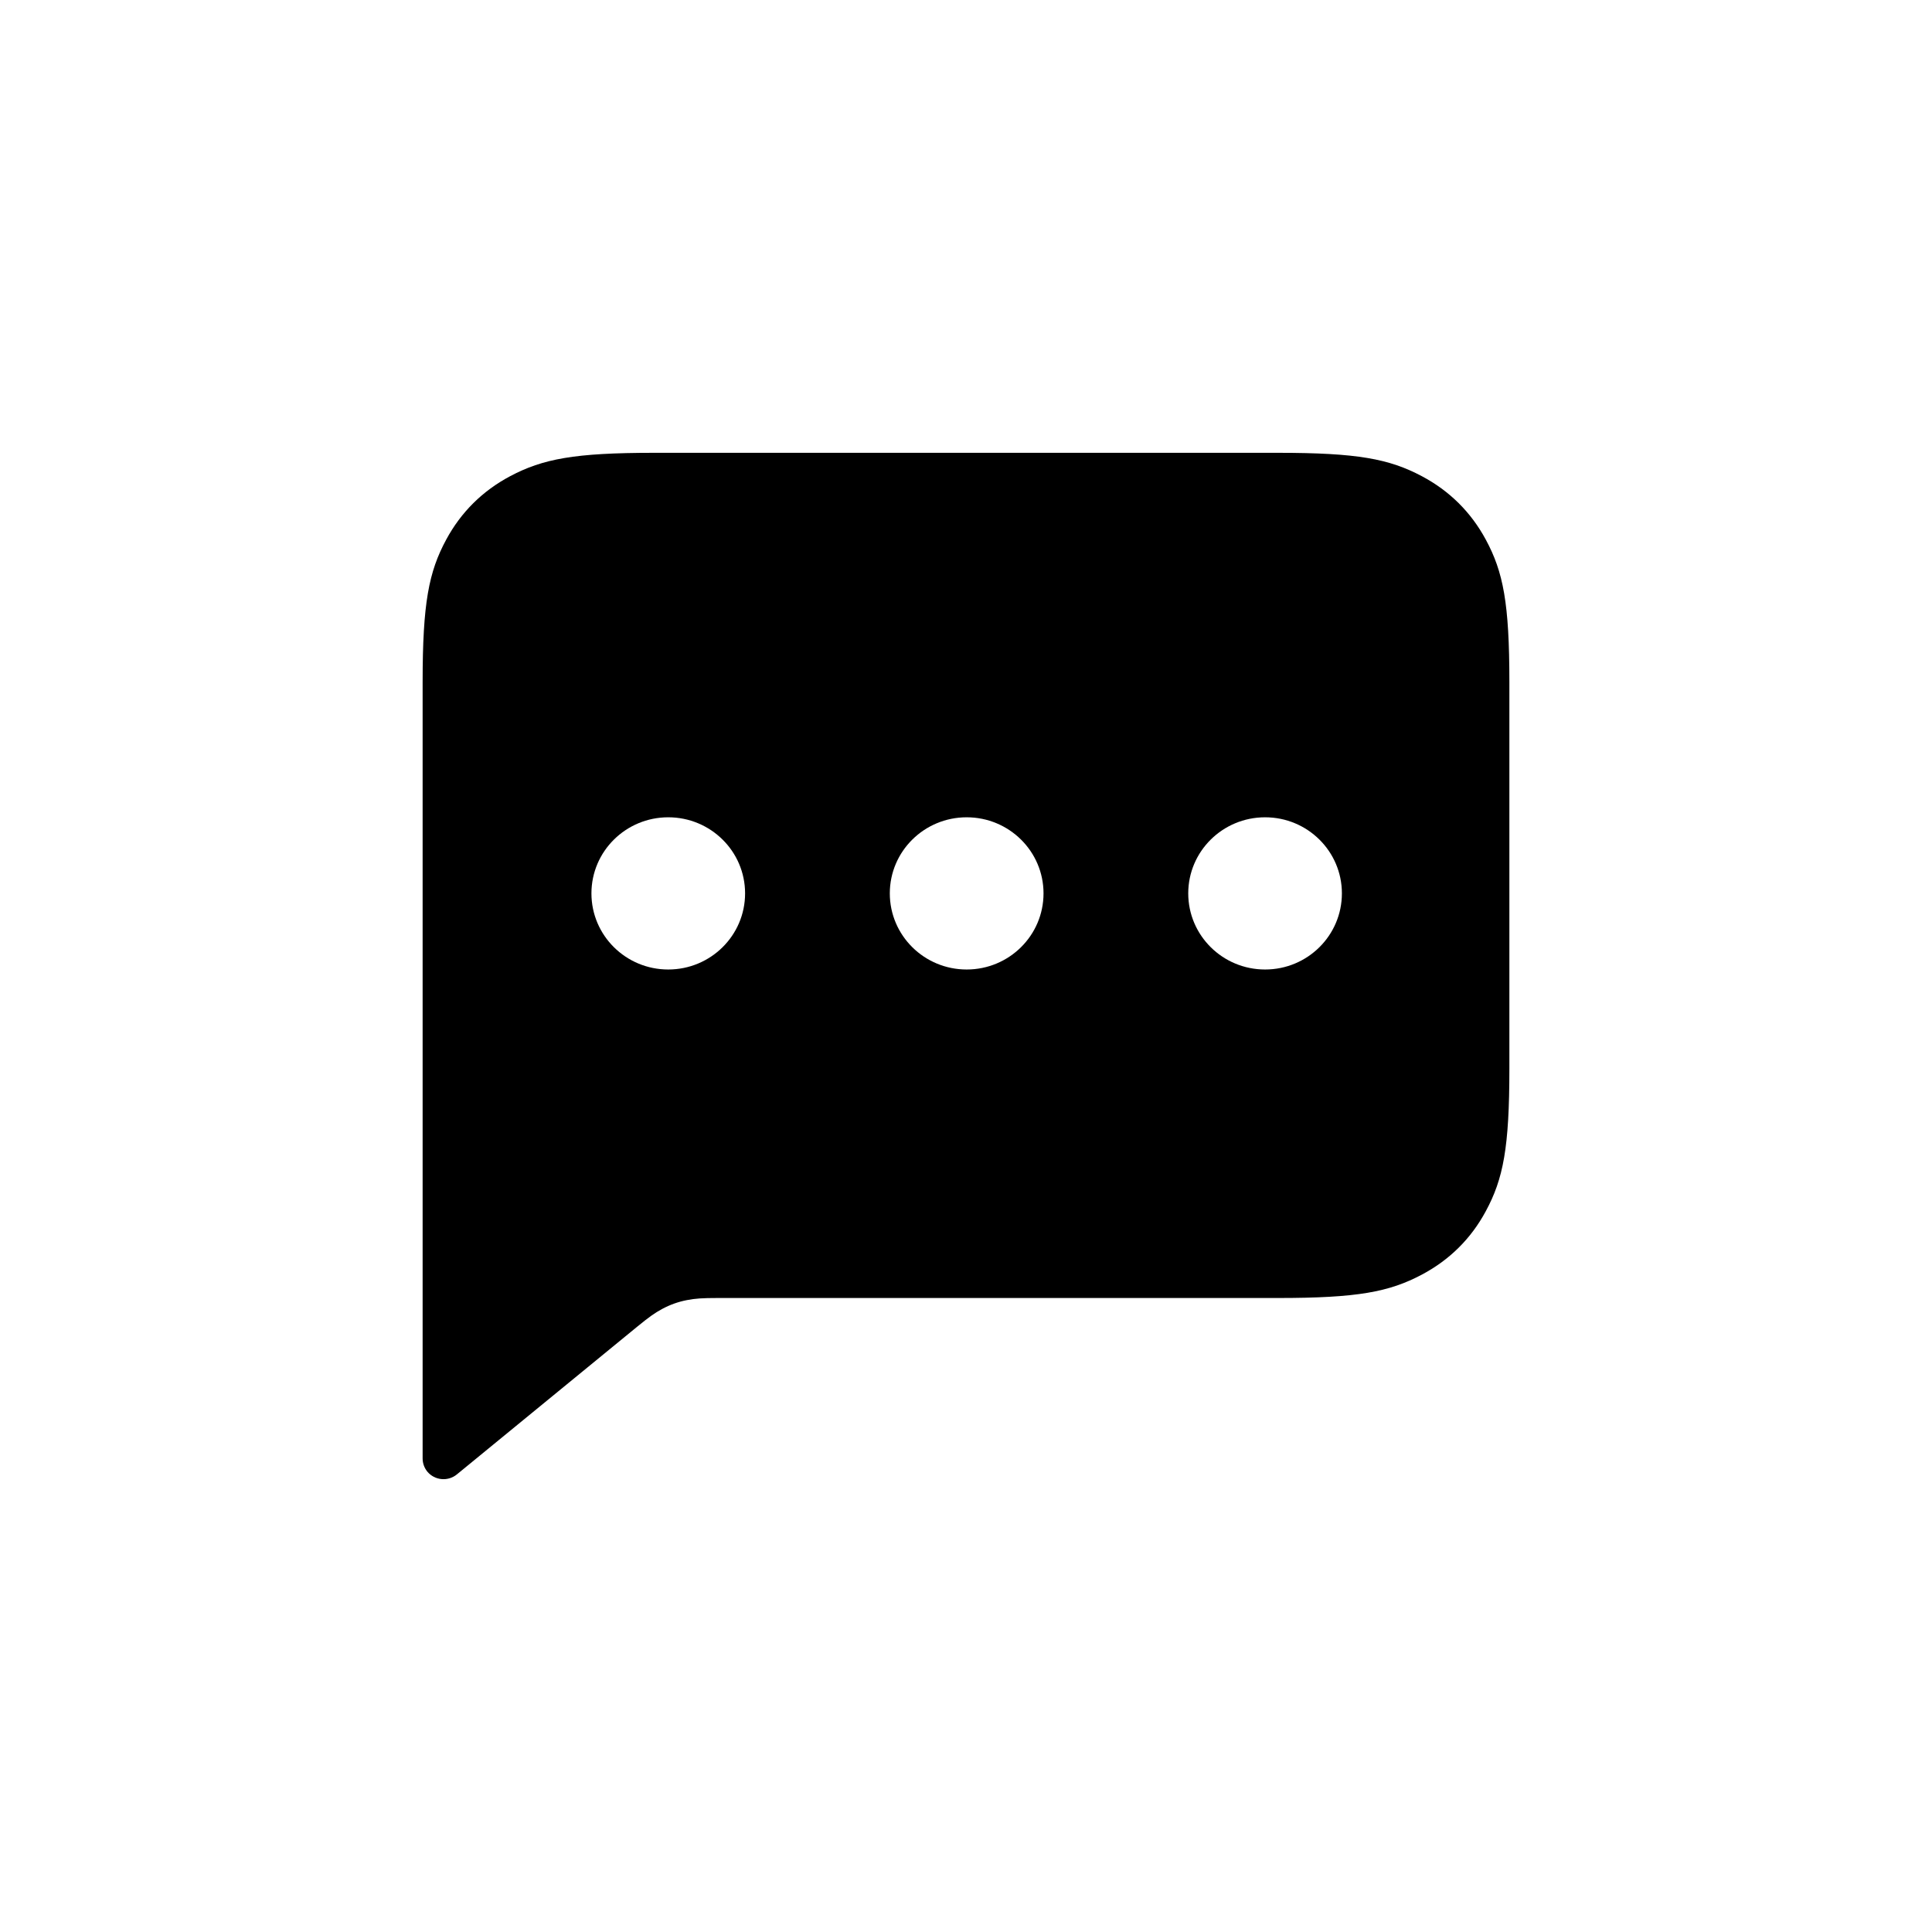
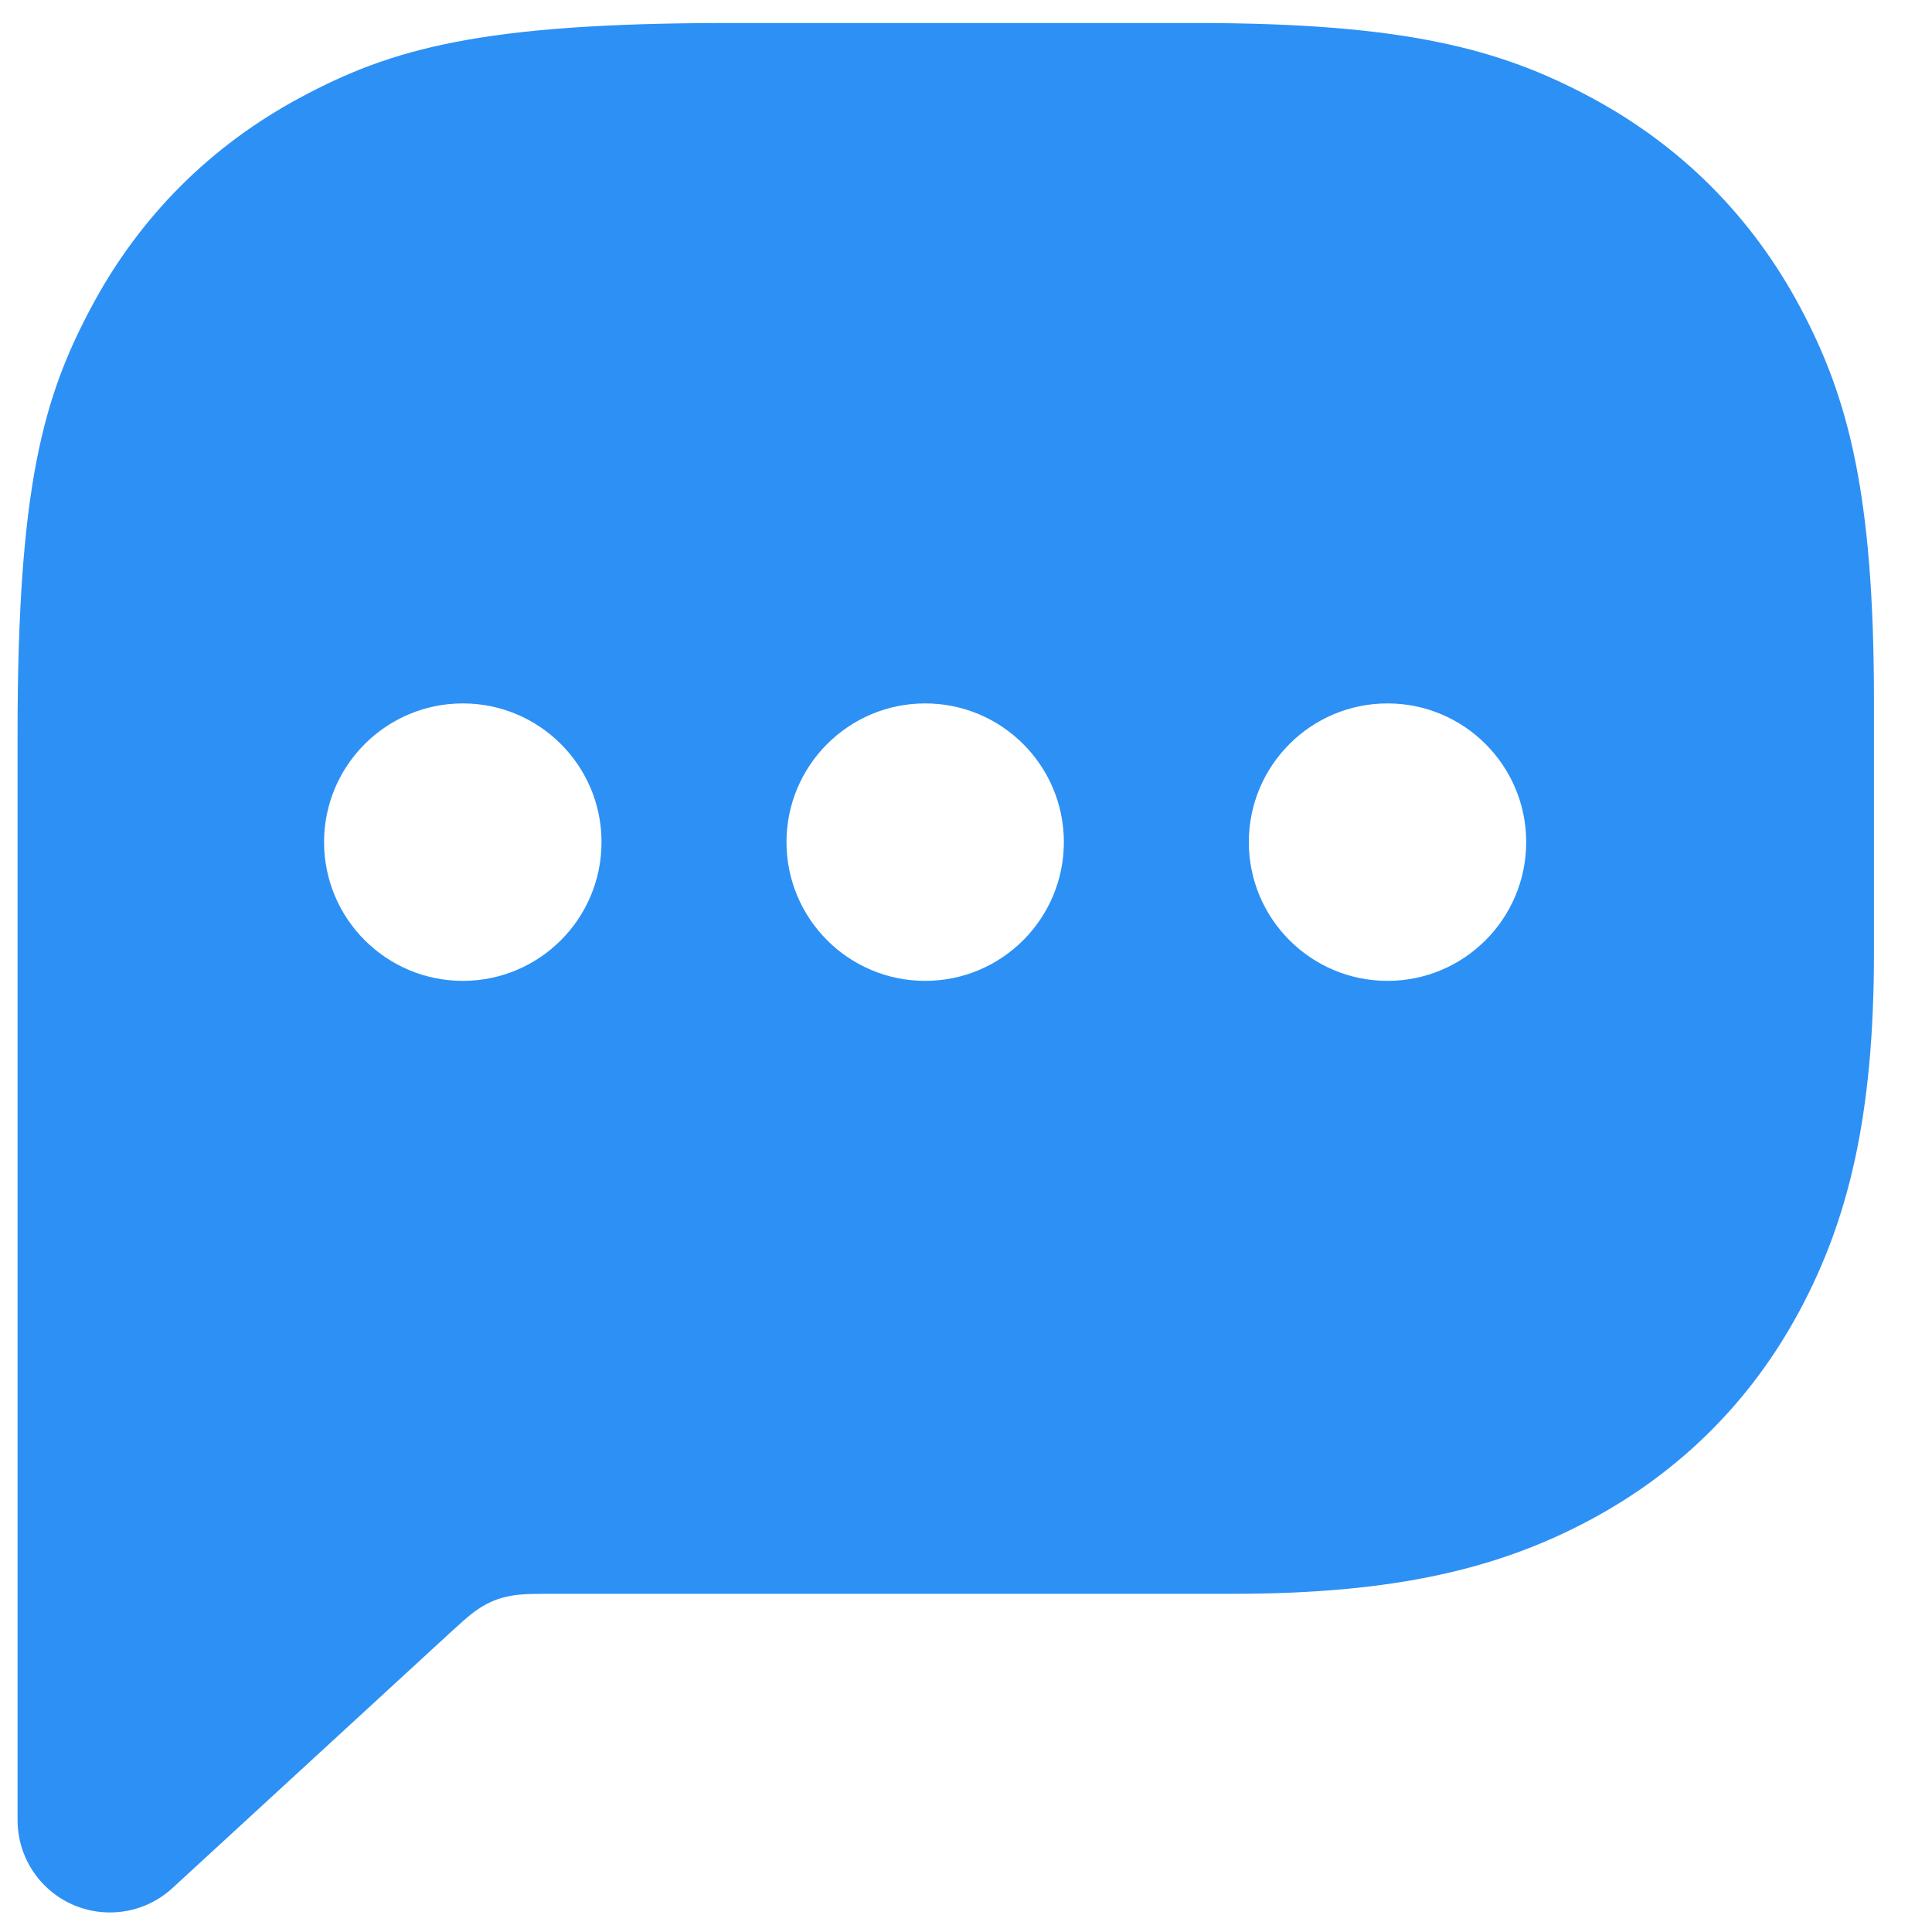
- <svg xmlns="http://www.w3.org/2000/svg" width="32" height="32" viewBox="0 0 32 32" fill="none">
-   <path fill-rule="evenodd" clip-rule="evenodd" d="M7.391 8.937C7.636 8.483 7.992 8.13 8.45 7.887C8.992 7.6 9.516 7.5 10.831 7.5H21.169C22.484 7.5 23.008 7.6 23.55 7.887C24.008 8.13 24.364 8.483 24.609 8.937C24.899 9.473 25 9.992 25 11.295V17.704C25 19.007 24.899 19.526 24.609 20.062C24.364 20.517 24.008 20.869 23.55 21.112C23.008 21.399 22.484 21.499 21.169 21.499H11.882C11.633 21.499 11.515 21.507 11.377 21.534C11.232 21.562 11.099 21.61 10.97 21.679C10.845 21.746 10.75 21.814 10.558 21.971L7.567 24.421C7.419 24.542 7.201 24.521 7.079 24.376C7.028 24.314 7 24.237 7 24.157V11.295C7 9.992 7.101 9.473 7.391 8.937ZM12.341 14.797C12.341 15.494 11.771 16.058 11.068 16.058C10.366 16.058 9.796 15.494 9.796 14.797C9.796 14.101 10.366 13.537 11.068 13.537C11.771 13.537 12.341 14.101 12.341 14.797ZM16.011 16.058C16.714 16.058 17.284 15.494 17.284 14.797C17.284 14.101 16.714 13.537 16.011 13.537C15.308 13.537 14.738 14.101 14.738 14.797C14.738 15.494 15.308 16.058 16.011 16.058ZM22.226 14.797C22.226 15.494 21.657 16.058 20.954 16.058C20.251 16.058 19.681 15.494 19.681 14.797C19.681 14.101 20.251 13.537 20.954 13.537C21.657 13.537 22.226 14.101 22.226 14.797Z" fill="black" />
+ <svg xmlns="http://www.w3.org/2000/svg" width="23" height="23" viewBox="0 0 23 23" fill="none">
+   <path d="M8.669 0.274H14.241C16.711 0.274 17.857 0.58 18.932 1.156C20.008 1.731 20.852 2.575 21.427 3.651C22.002 4.726 22.309 5.872 22.309 8.342V11.342C22.309 13.29 22.002 14.522 21.427 15.598C20.852 16.673 20.008 17.517 18.932 18.093C17.857 18.668 16.624 18.974 14.677 18.974H6.513C6.24 18.974 6.146 18.983 6.042 19.006C5.937 19.028 5.845 19.064 5.753 19.118C5.661 19.172 5.585 19.229 5.384 19.414L2.053 22.477C1.606 22.888 0.91 22.859 0.499 22.412C0.312 22.209 0.209 21.943 0.209 21.667V13.903V8.735C0.209 5.793 0.515 4.726 1.09 3.651C1.665 2.575 2.51 1.731 3.585 1.156C4.661 0.58 5.727 0.274 8.669 0.274ZM5.51 11.677C6.422 11.677 7.161 10.937 7.161 10.025C7.161 9.114 6.422 8.374 5.51 8.374C4.598 8.374 3.858 9.114 3.858 10.025C3.858 10.937 4.598 11.677 5.51 11.677ZM11.014 11.677C11.926 11.677 12.665 10.937 12.665 10.025C12.665 9.114 11.926 8.374 11.014 8.374C10.102 8.374 9.363 9.114 9.363 10.025C9.363 10.937 10.102 11.677 11.014 11.677ZM16.518 11.677C17.43 11.677 18.169 10.937 18.169 10.025C18.169 9.114 17.43 8.374 16.518 8.374C15.606 8.374 14.867 9.114 14.867 10.025C14.867 10.937 15.606 11.677 16.518 11.677Z" fill="#2D90F5" />
</svg>
